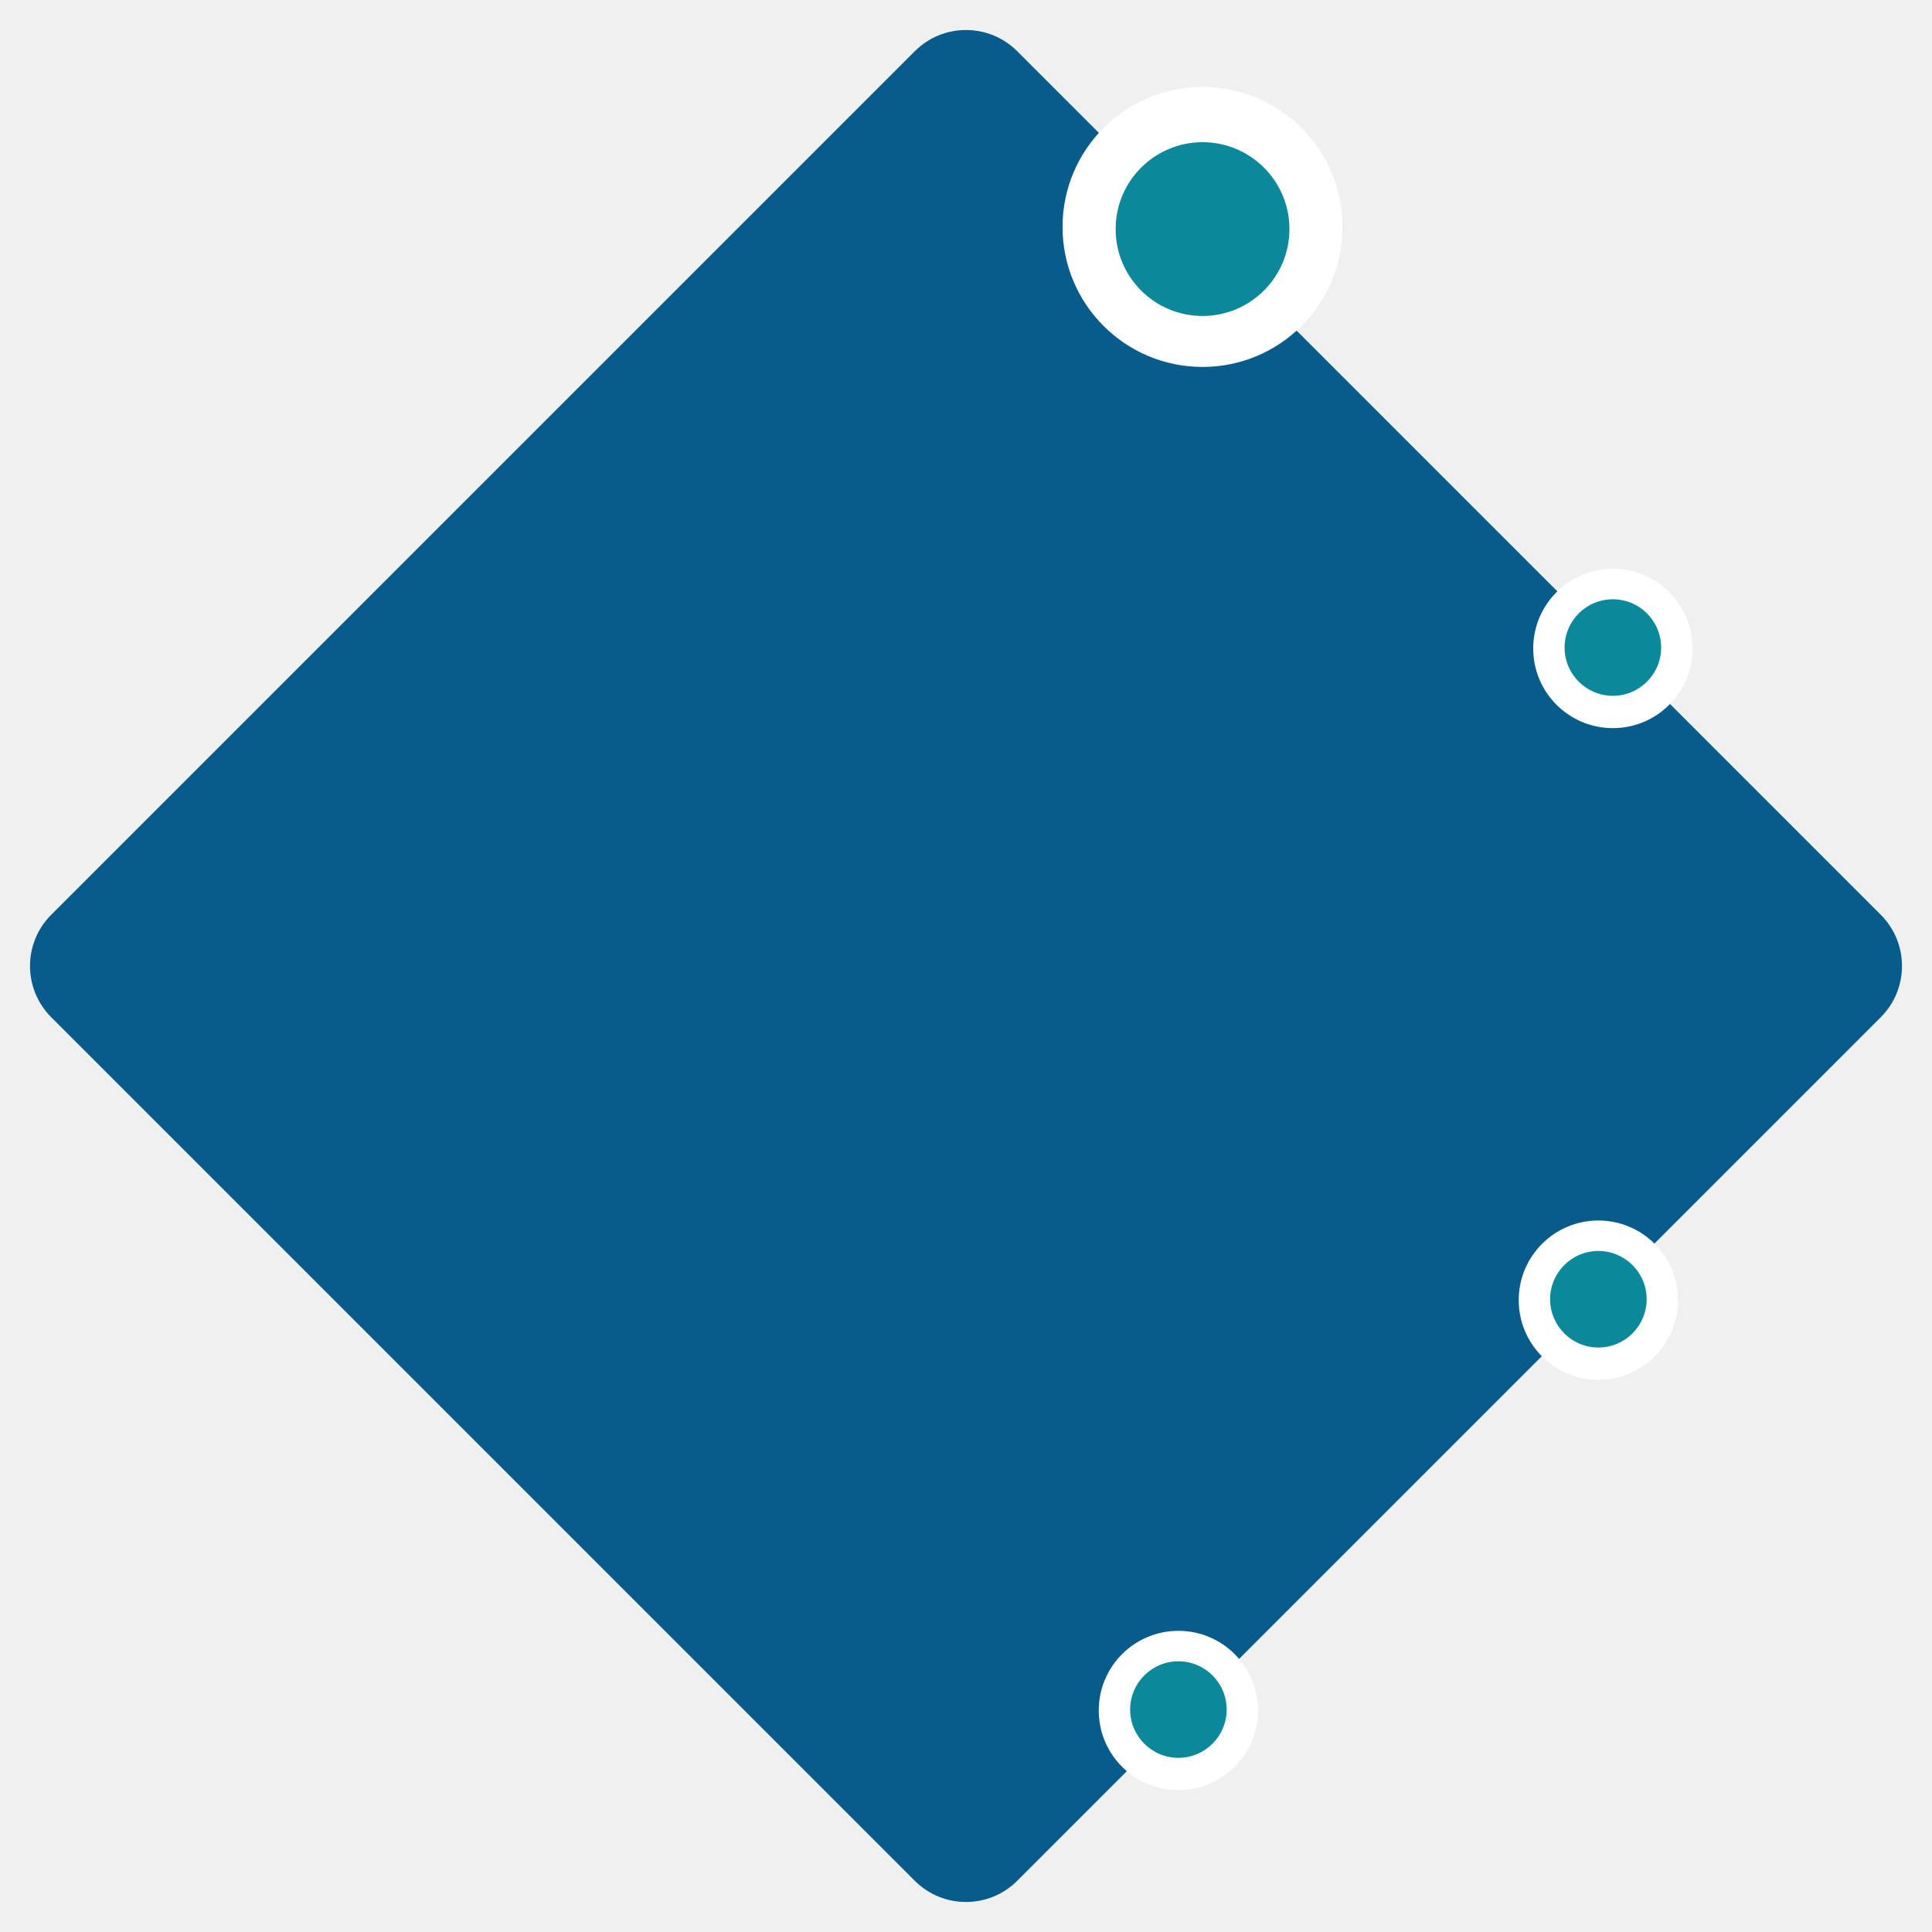
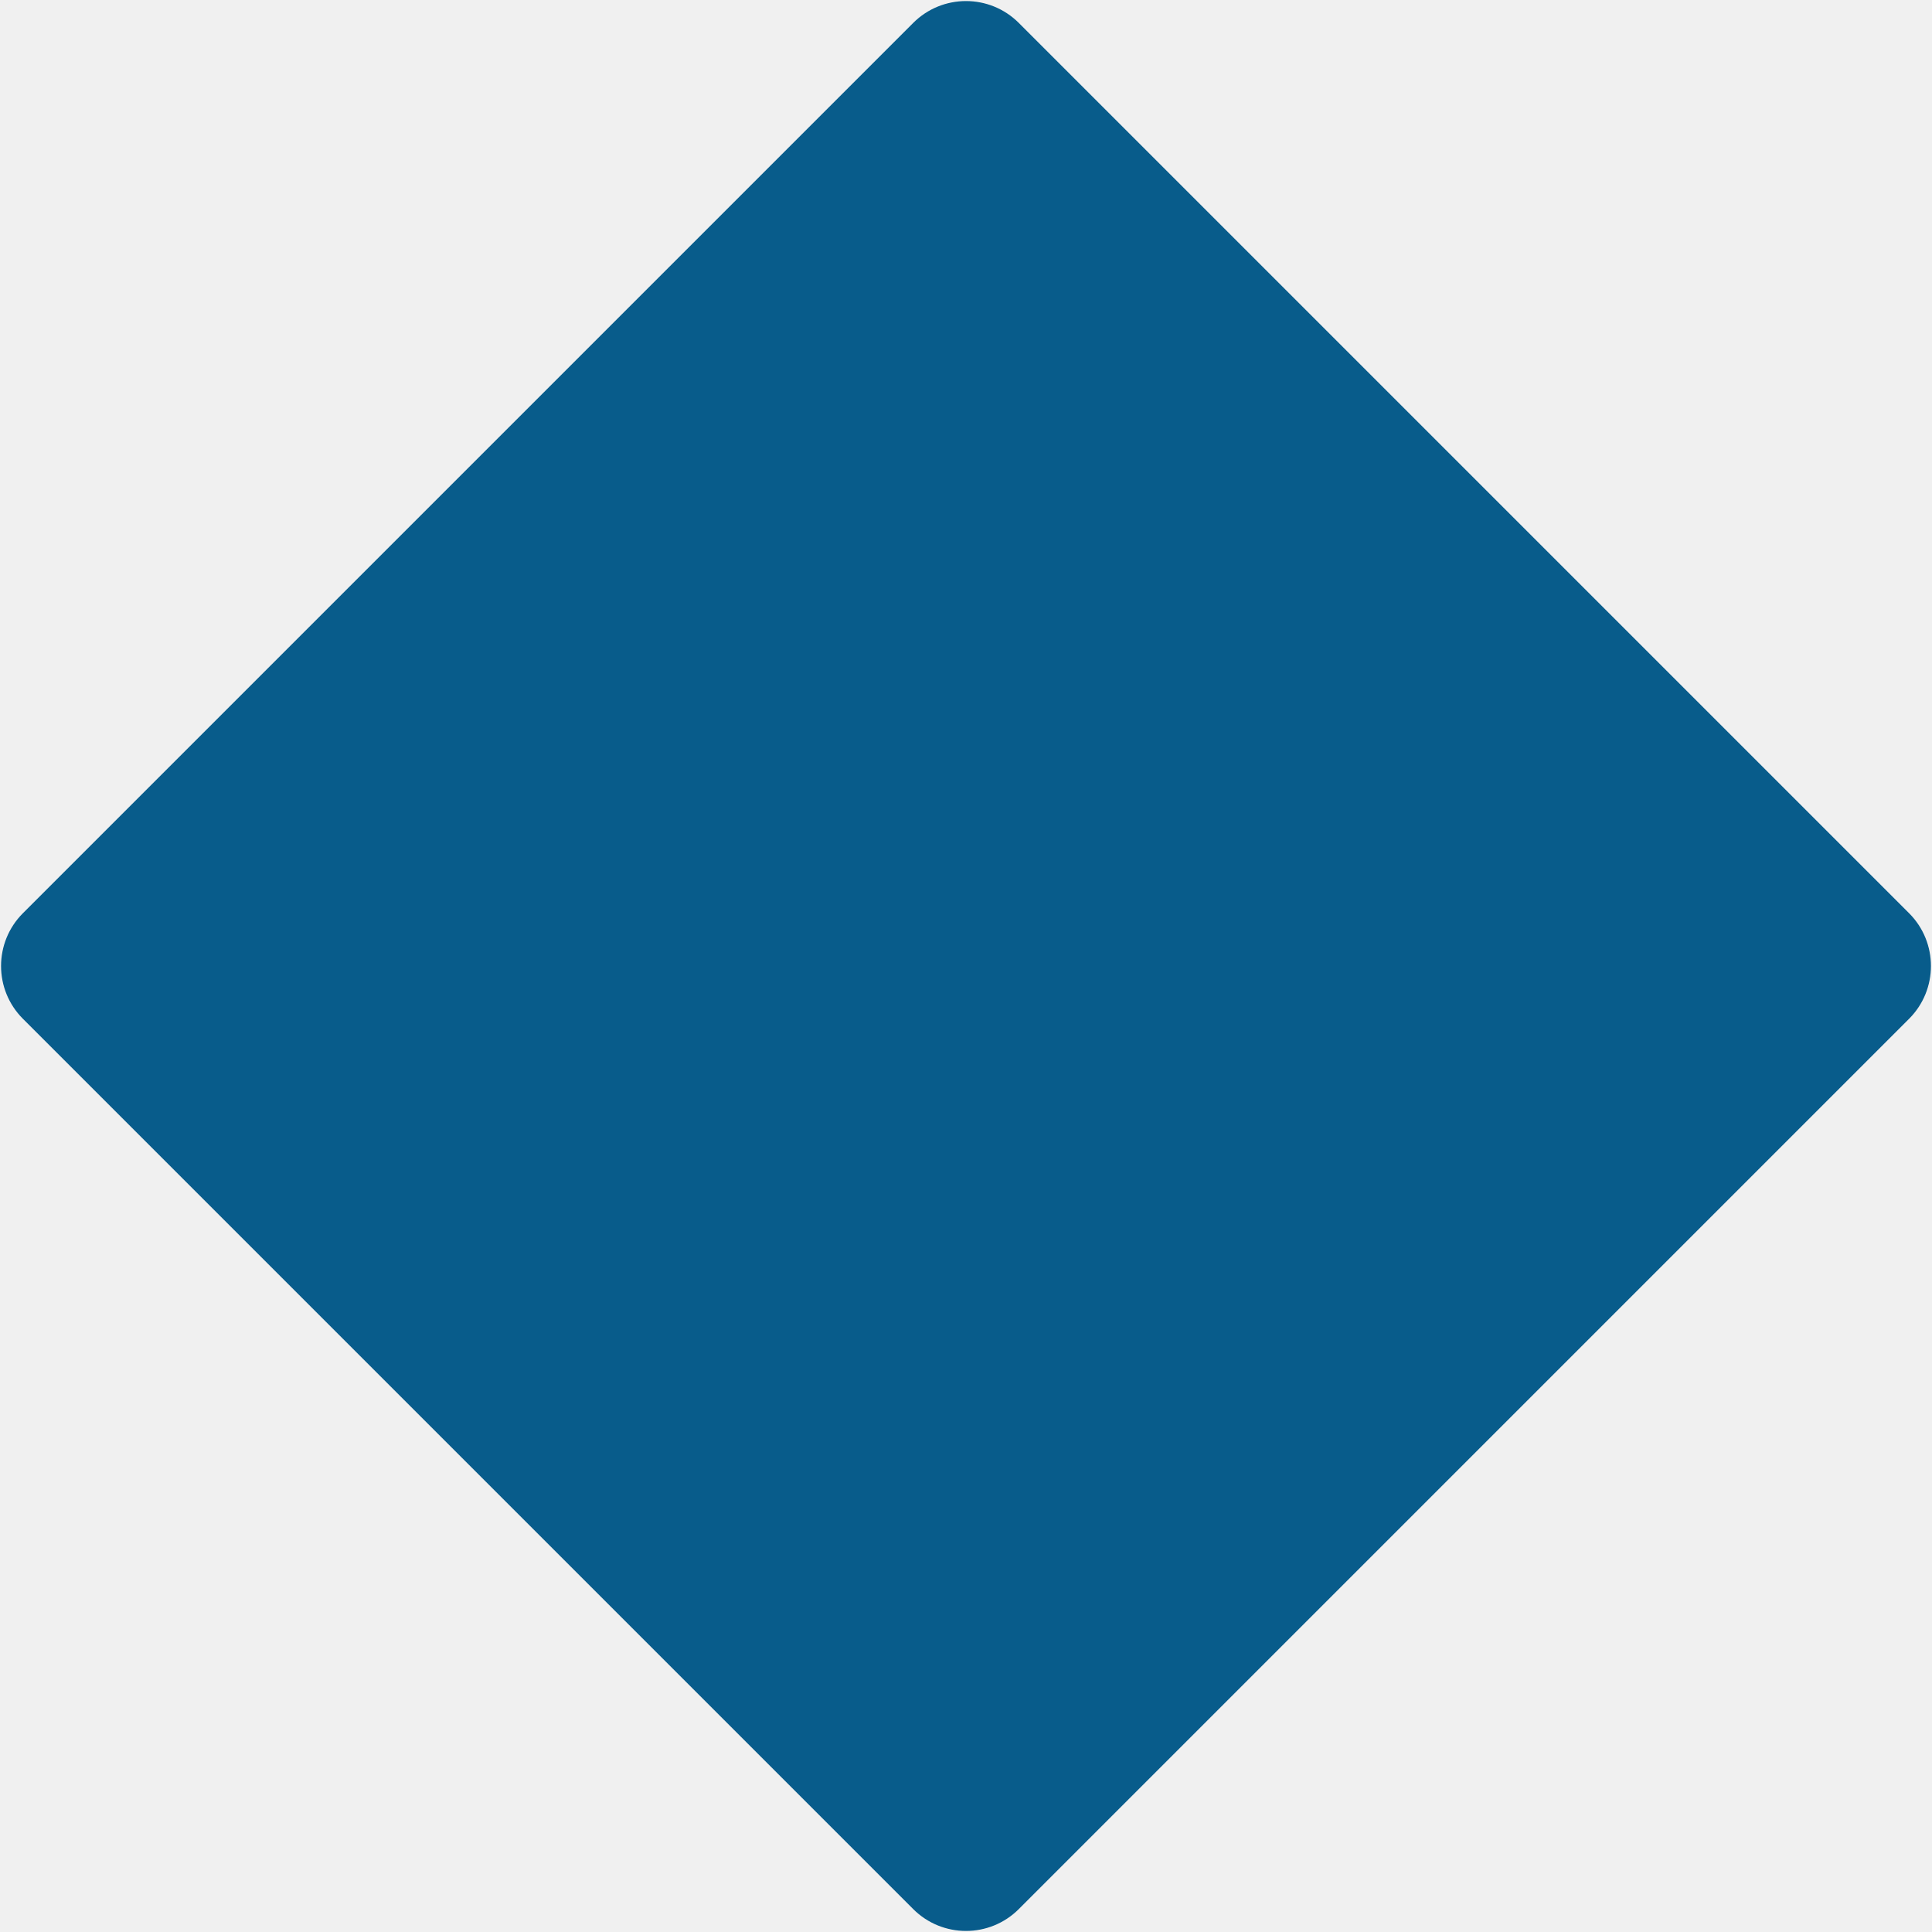
- <svg xmlns="http://www.w3.org/2000/svg" width="400" height="400" viewBox="0 0 400 400" fill="none">
-   <g clip-path="url(#clip0)">
-     <rect x="200" width="282.843" height="282.843" rx="15" transform="rotate(45 200 0)" fill="#085C8B" />
-     <circle cx="248.973" cy="46.986" r="28.984" fill="white" />
-     <circle cx="248.973" cy="47.429" r="17.99" fill="#0B889A" />
-     <circle cx="333.926" cy="134.26" r="16.491" fill="white" />
-     <circle cx="333.926" cy="134.068" r="9.994" fill="#0B889A" />
-     <circle cx="330.927" cy="269.185" r="16.491" fill="white" />
-     <circle cx="330.927" cy="268.992" r="9.994" fill="#0B889A" />
-     <circle cx="243.976" cy="354.137" r="16.491" fill="white" />
-     <circle cx="243.975" cy="353.945" r="9.994" fill="#0B889A" />
-   </g>
-   <defs>
-     <clipPath id="clip0">
-       <rect width="400" height="400" fill="white" />
-     </clipPath>
-   </defs>
+ <svg xmlns="http://www.w3.org/2000/svg" width="388" height="388" viewBox="0 0 388 388" fill="none">
+   <rect x="194" y="-6" width="282.843" height="282.843" rx="15" transform="rotate(45 194 -6)" fill="#085C8B" />
</svg>
